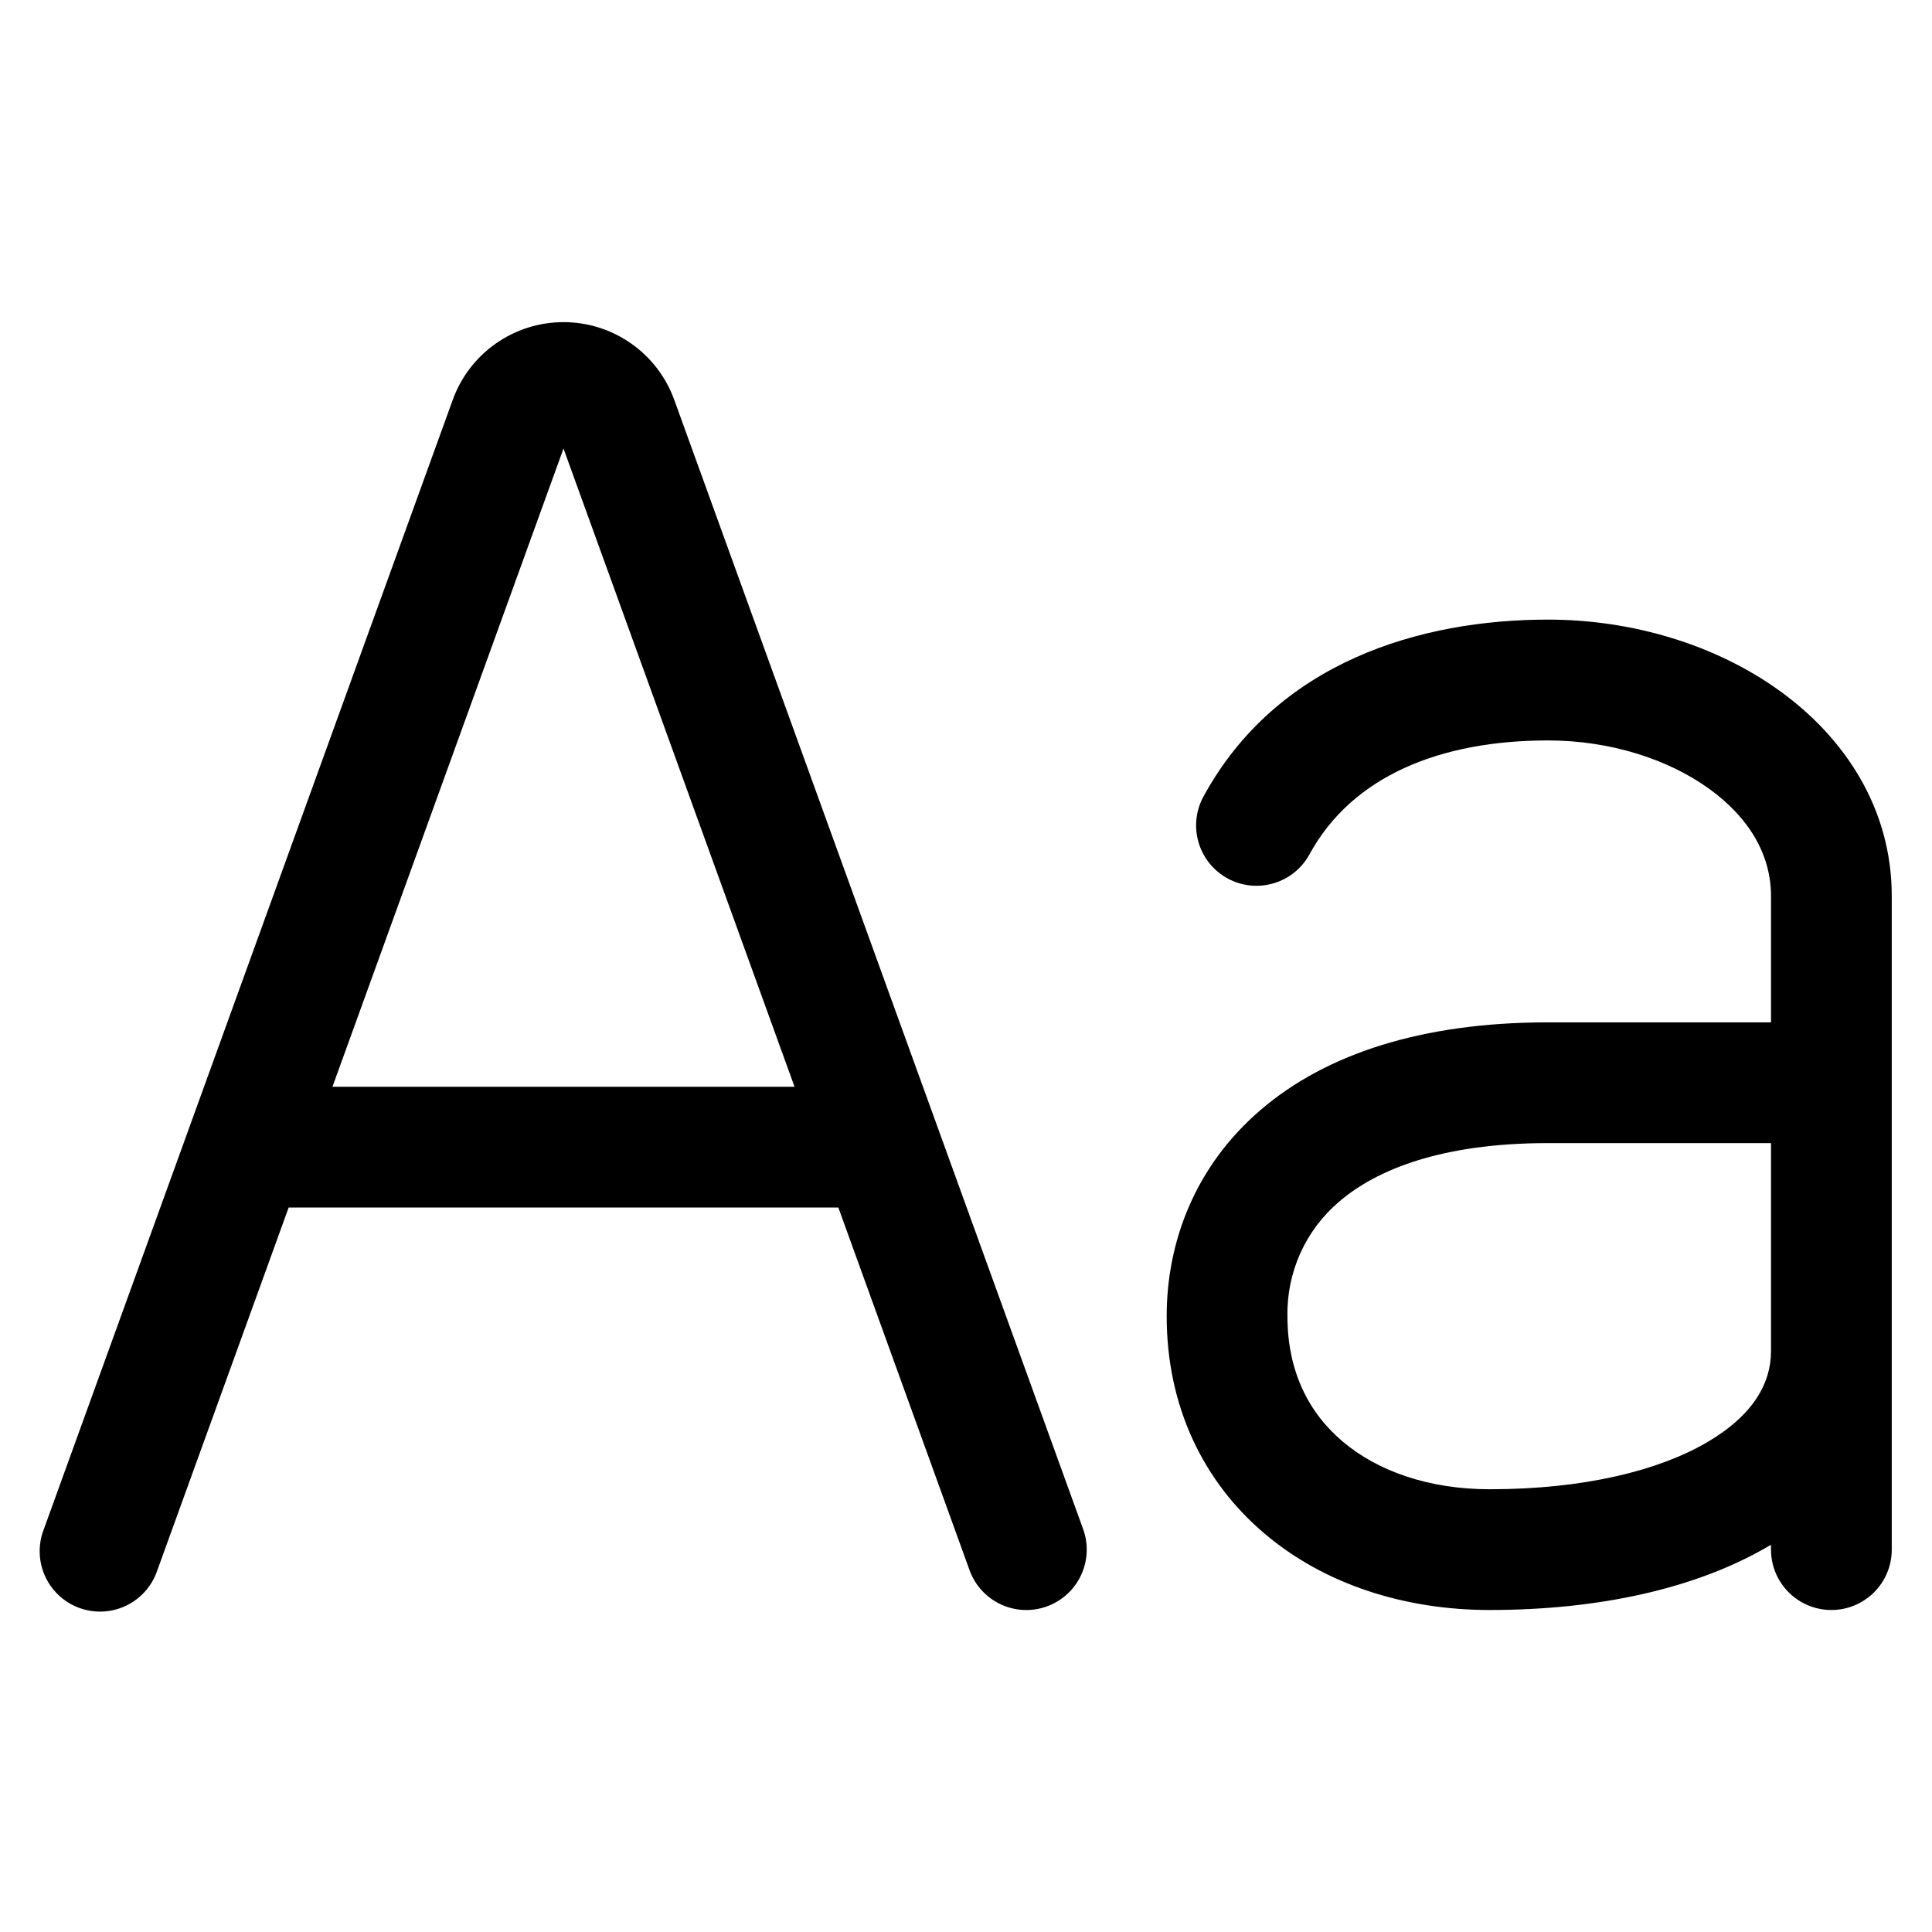
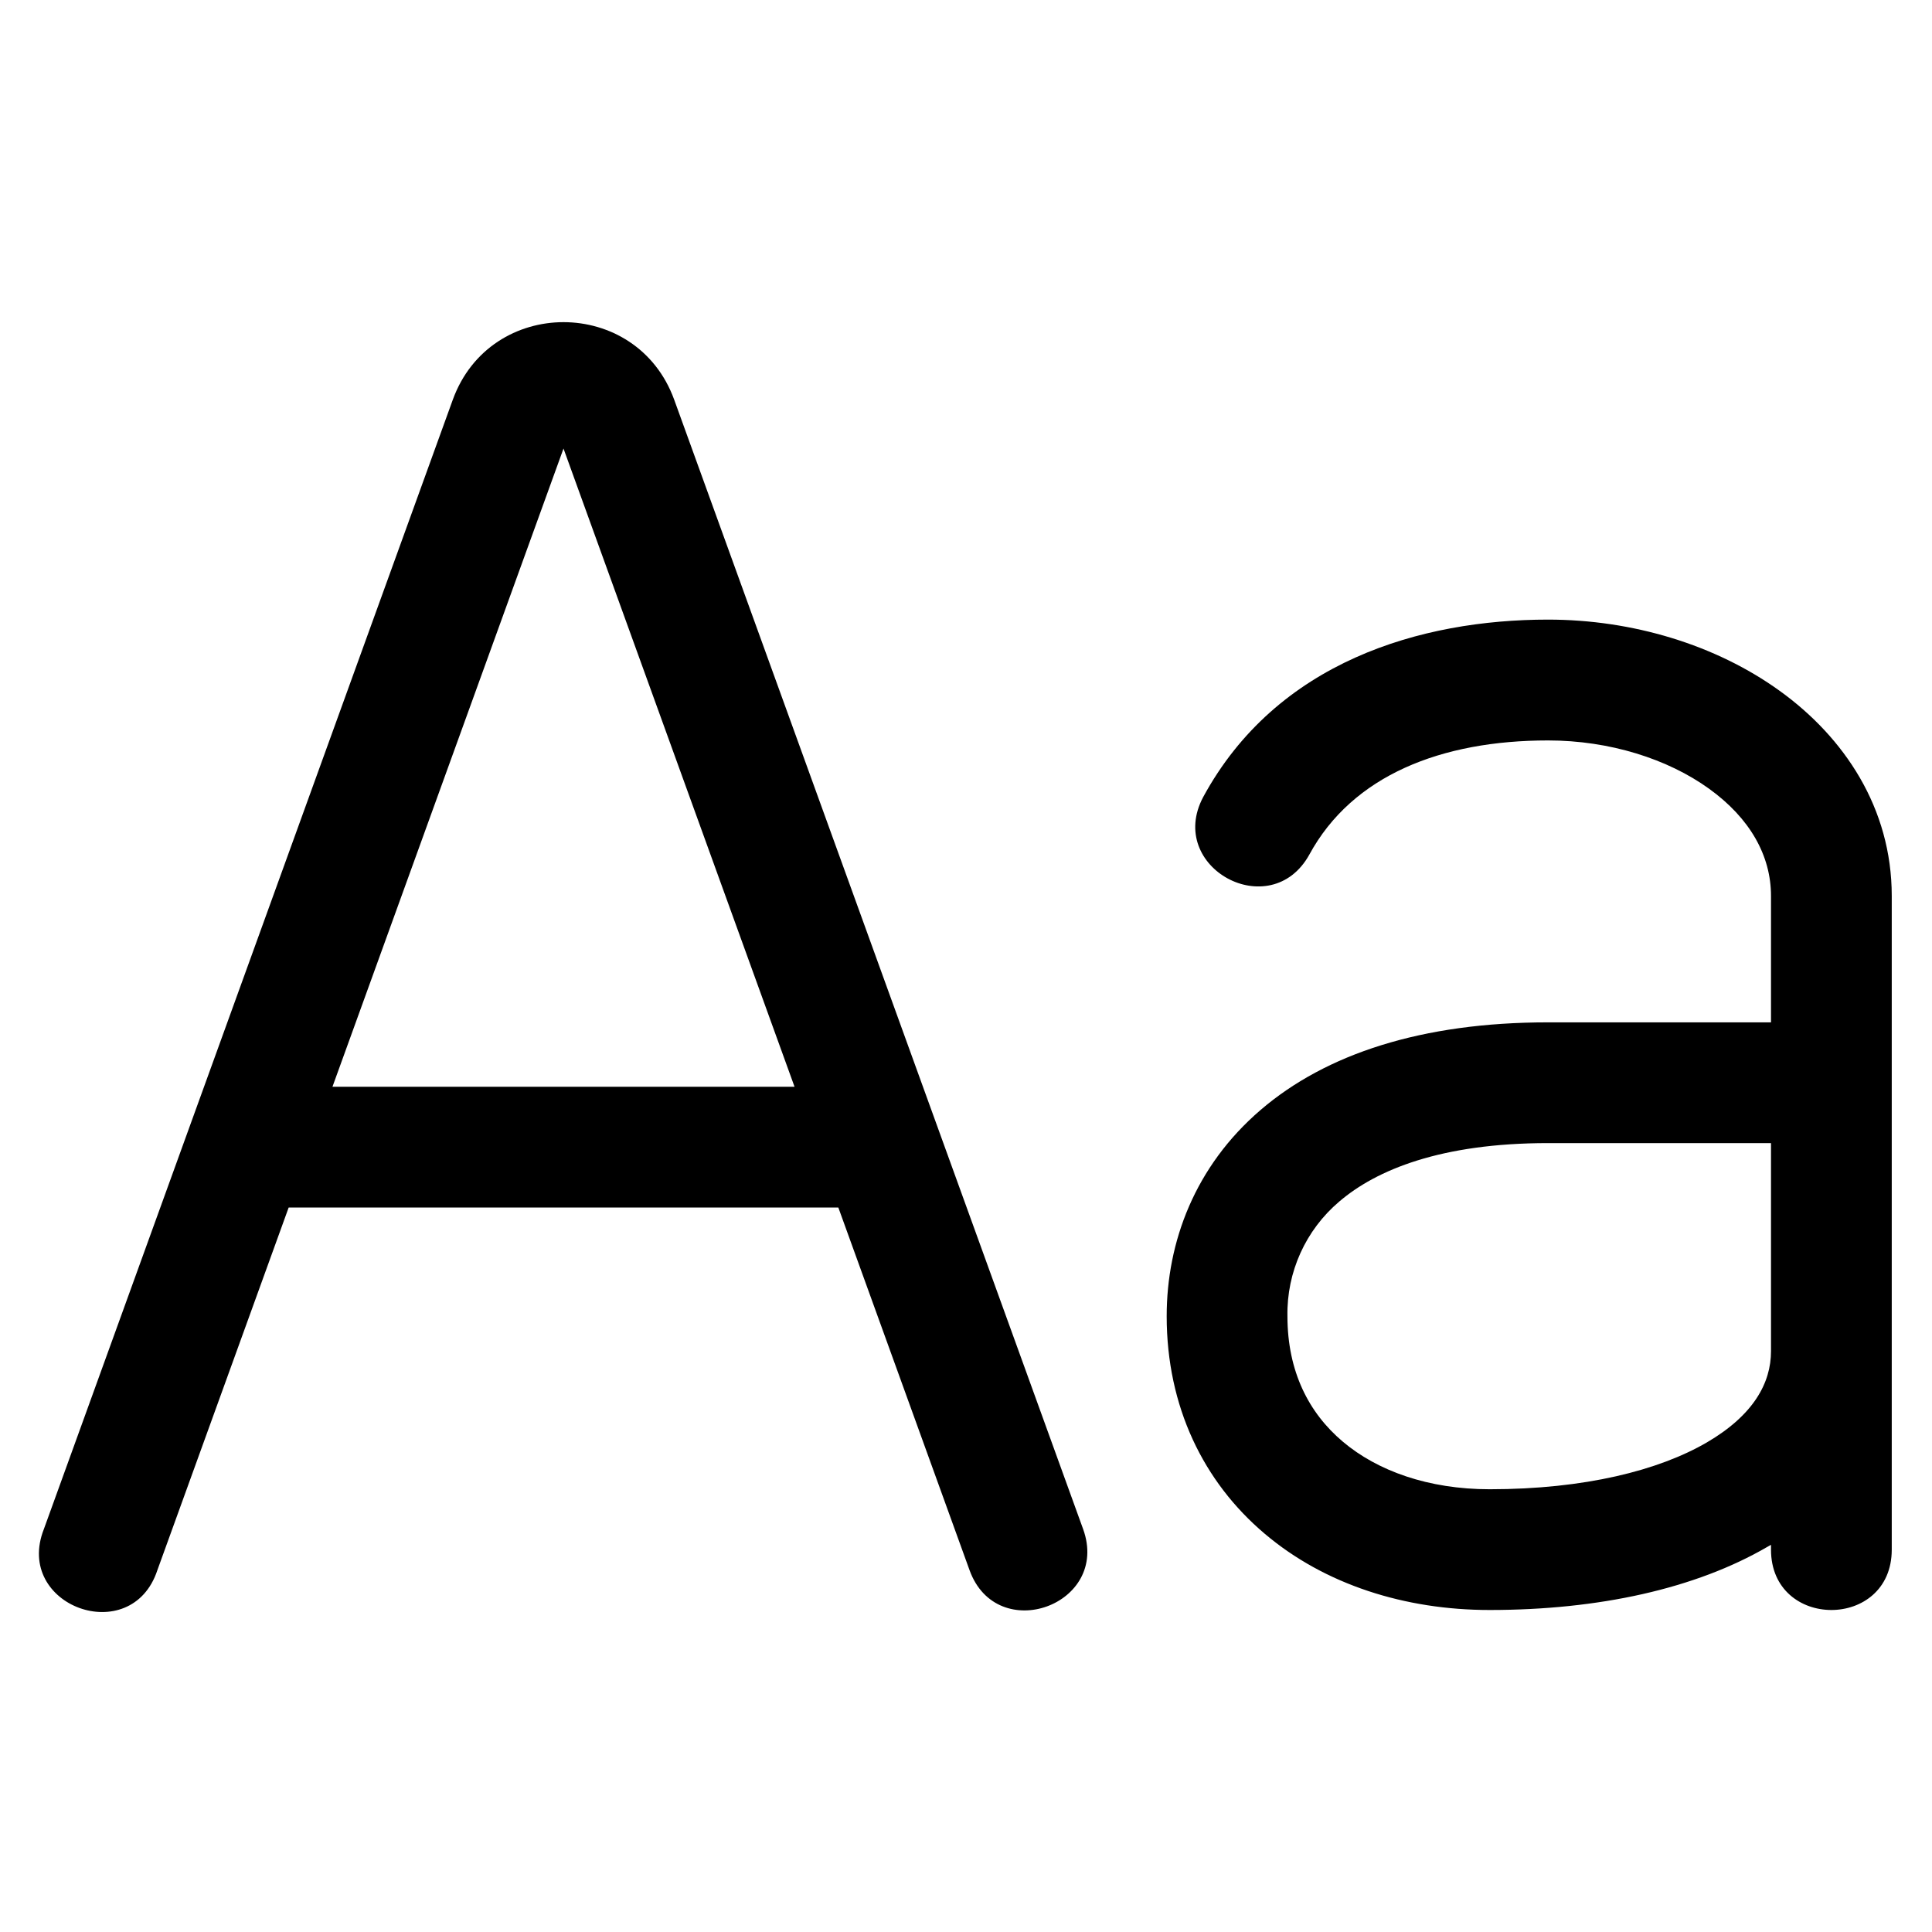
- <svg xmlns="http://www.w3.org/2000/svg" width="24" height="24" viewBox="0 0 24 24">
-   <path fill-rule="evenodd" d="M10.414 15l1.63 4.505a.75.75 0 001.411-.51l-5.08-14.03a1.463 1.463 0 00-2.75 0l-5.08 14.03a.75.75 0 101.41.51L3.586 15h6.828zm-.544-1.5L7 5.572 4.13 13.5h5.74zm5.076-3.598c.913-1.683 2.703-2.205 4.284-2.205 1.047 0 2.084.312 2.878.885.801.577 1.392 1.455 1.392 2.548v8.12a.75.75 0 01-1.5 0v-.06a3.123 3.123 0 01-.044.025c-.893.52-2.096.785-3.451.785-1.051 0-2.048-.315-2.795-.948-.76-.643-1.217-1.578-1.217-2.702 0-.919.349-1.861 1.168-2.563.81-.694 2-1.087 3.569-1.087H22v-1.57c0-.503-.263-.967-.769-1.332-.513-.37-1.235-.6-2.001-.6-1.319 0-2.429.43-2.966 1.42a.75.75 0 01-1.318-.716zM22 14.2h-2.77c-1.331 0-2.134.333-2.593.726a1.82 1.82 0 00-.644 1.424c0 .689.267 1.203.686 1.557.43.365 1.065.593 1.826.593 1.183 0 2.102-.235 2.697-.581.582-.34.798-.74.798-1.134V14.2z" />
+ <svg xmlns="http://www.w3.org/2000/svg" width="24" height="24" viewBox="0 0 24 24" version="1.1" id="svg835">
+   <defs id="defs839" />
+   <path fill-rule="evenodd" d="m 10.414,15 1.63,4.505 c 0.34,0.941 1.751,0.431 1.411,-0.51 L 8.375,4.965 c -0.467,-1.284 -2.283,-1.284 -2.75,0 l -5.08,14.03 c -0.377,0.957 1.088,1.487 1.41,0.51 L 3.586,15 Z M 4.13,13.5 7,5.572 9.87,13.5 Z M 14.946,9.902 c 0.913,-1.683 2.703,-2.205 4.284,-2.205 1.047,0 2.084,0.312 2.878,0.885 0.801,0.577 1.392,1.455 1.392,2.548 v 8.12 c 0,1 -1.5,1 -1.5,0 v -0.06 c -0.015,0.009 -0.029,0.017 -0.044,0.025 C 21.063,19.735 19.86,20 18.505,20 17.454,20 16.457,19.685 15.71,19.052 14.95,18.409 14.493,17.474 14.493,16.35 c 0,-0.919 0.349,-1.861 1.168,-2.563 0.81,-0.694 2,-1.087 3.569,-1.087 H 22 v -1.57 c 0,-0.503 -0.263,-0.967 -0.769,-1.332 -0.513,-0.37 -1.235,-0.6 -2.001,-0.6 -1.319,0 -2.429,0.43 -2.966,1.42 -0.481,0.865 -1.782,0.159 -1.318,-0.716 z M 22,14.2 h -2.77 c -1.331,0 -2.134,0.333 -2.593,0.726 -0.418,0.354 -0.654,0.877 -0.644,1.424 0,0.689 0.267,1.203 0.686,1.557 0.43,0.365 1.065,0.593 1.826,0.593 1.183,0 2.102,-0.235 2.697,-0.581 C 21.784,17.579 22,17.179 22,16.785 Z" id="path833" />
</svg>
